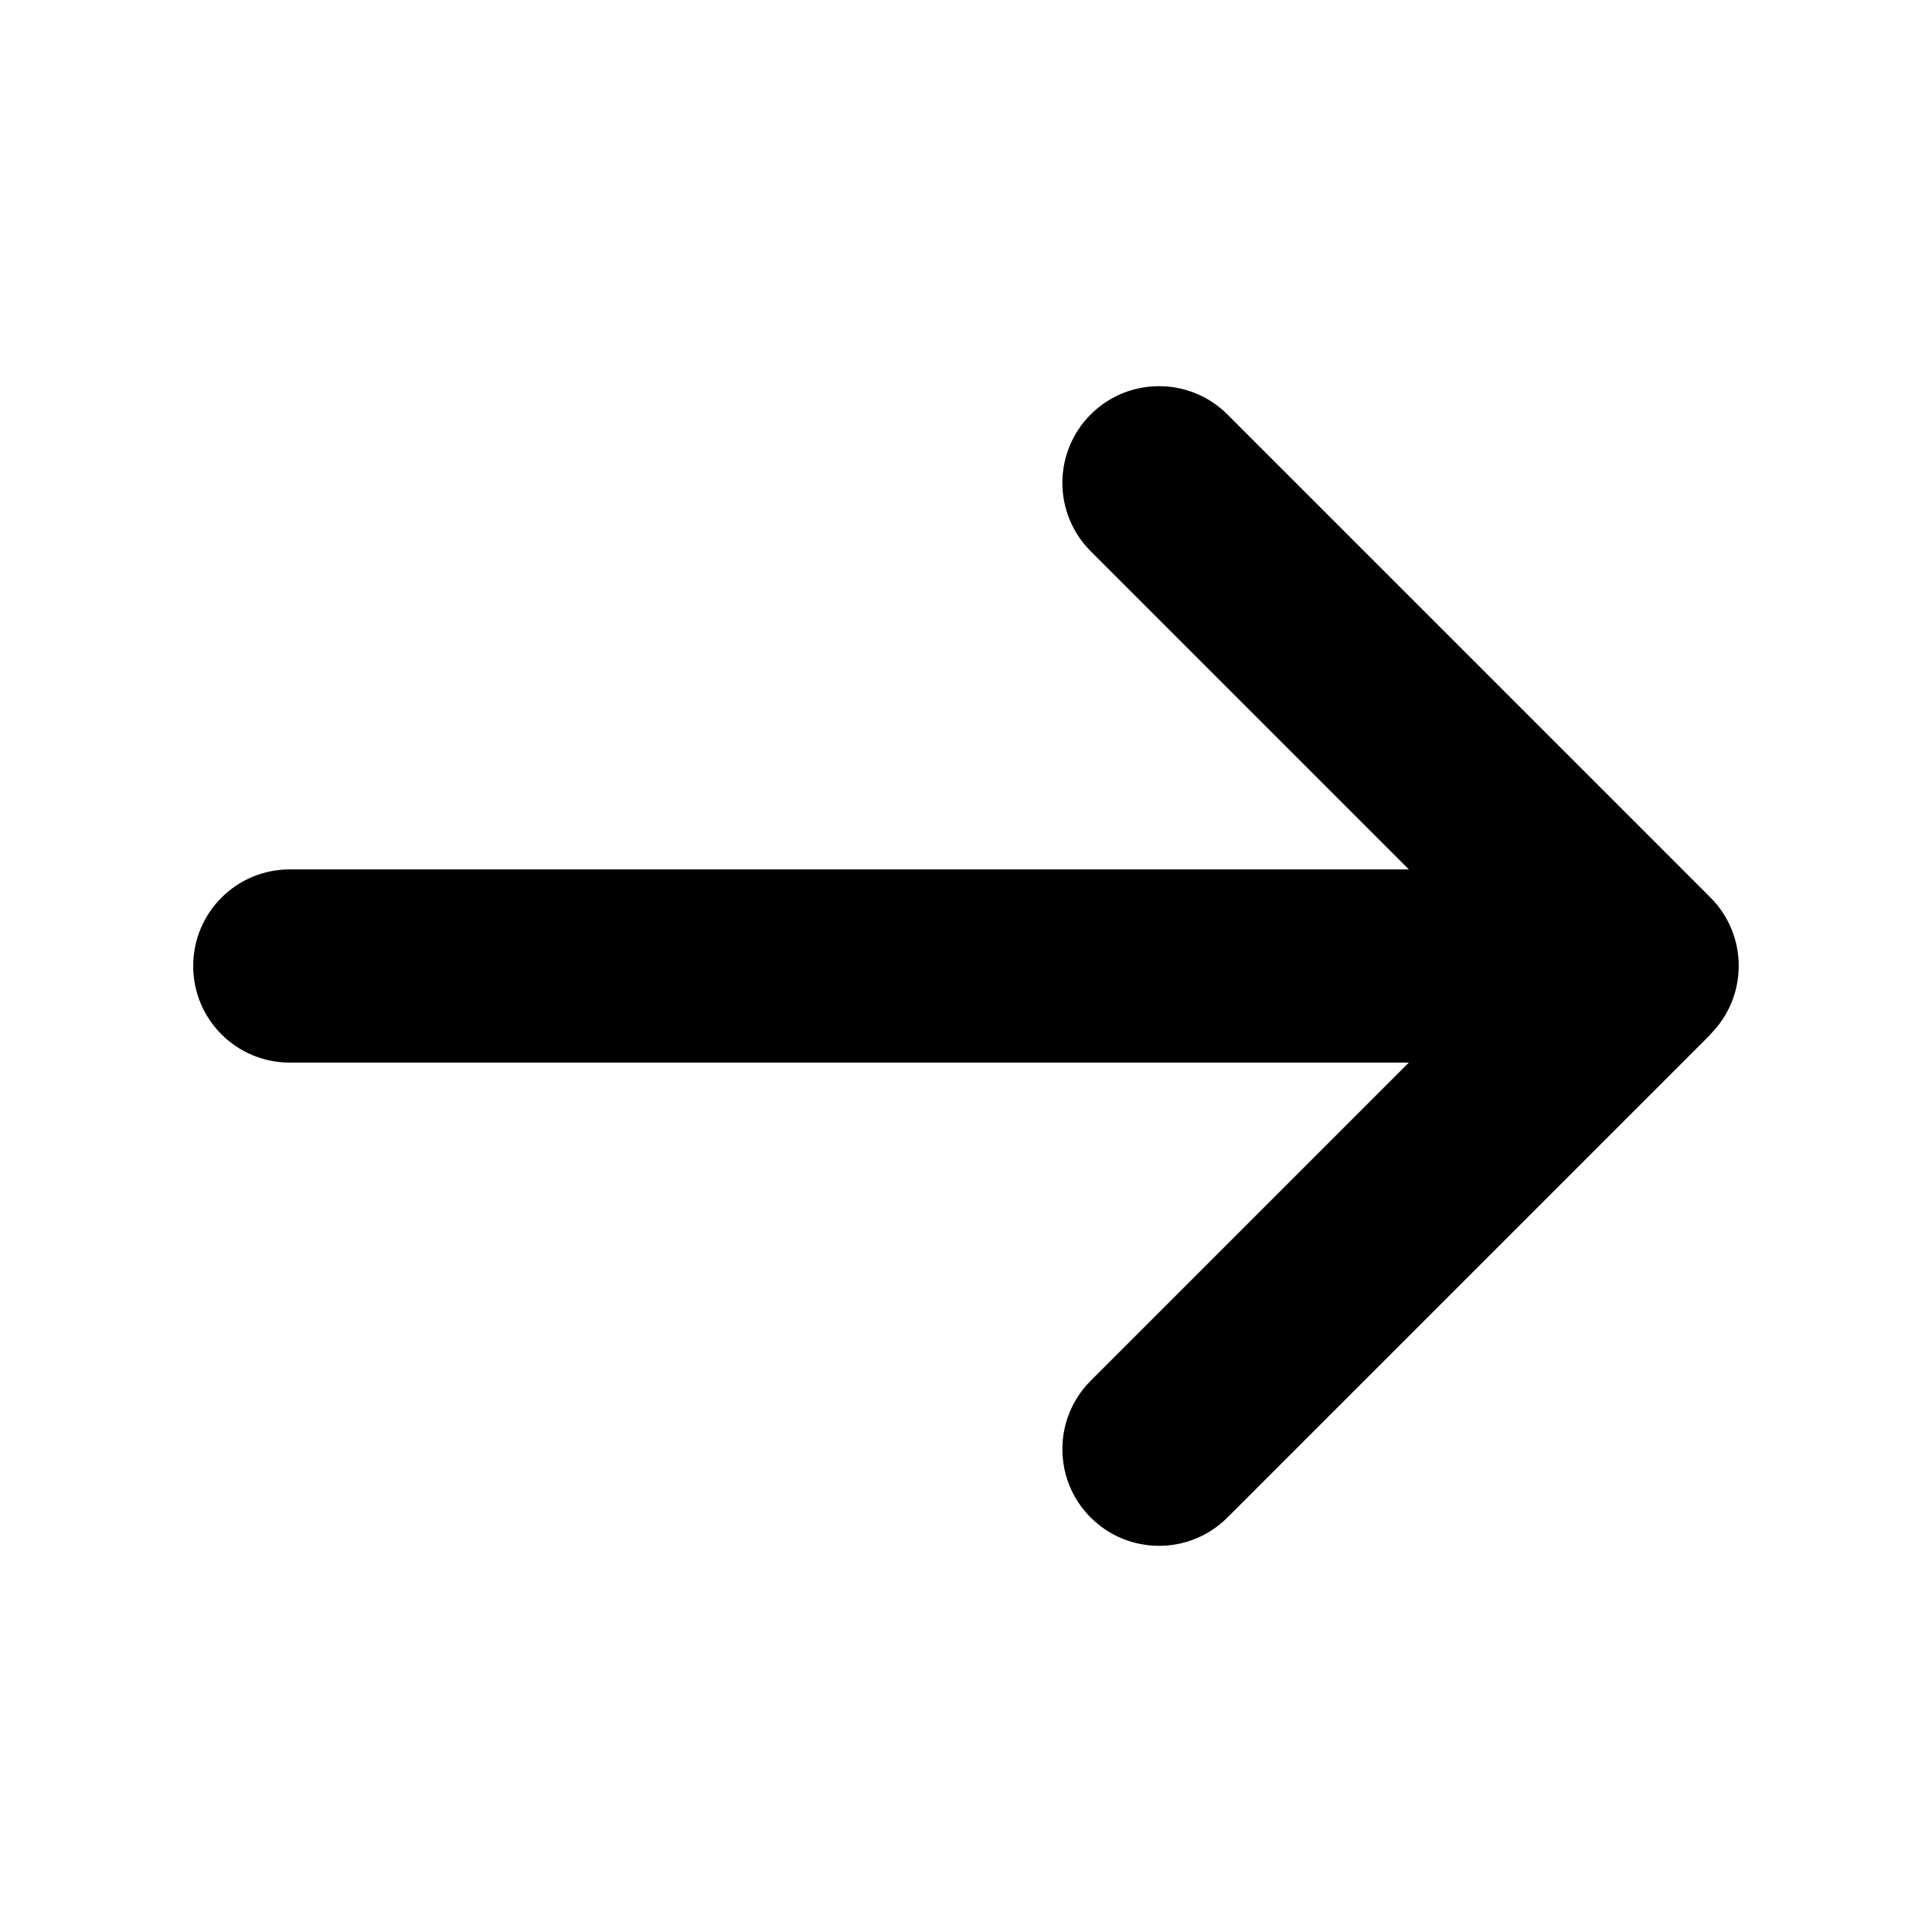
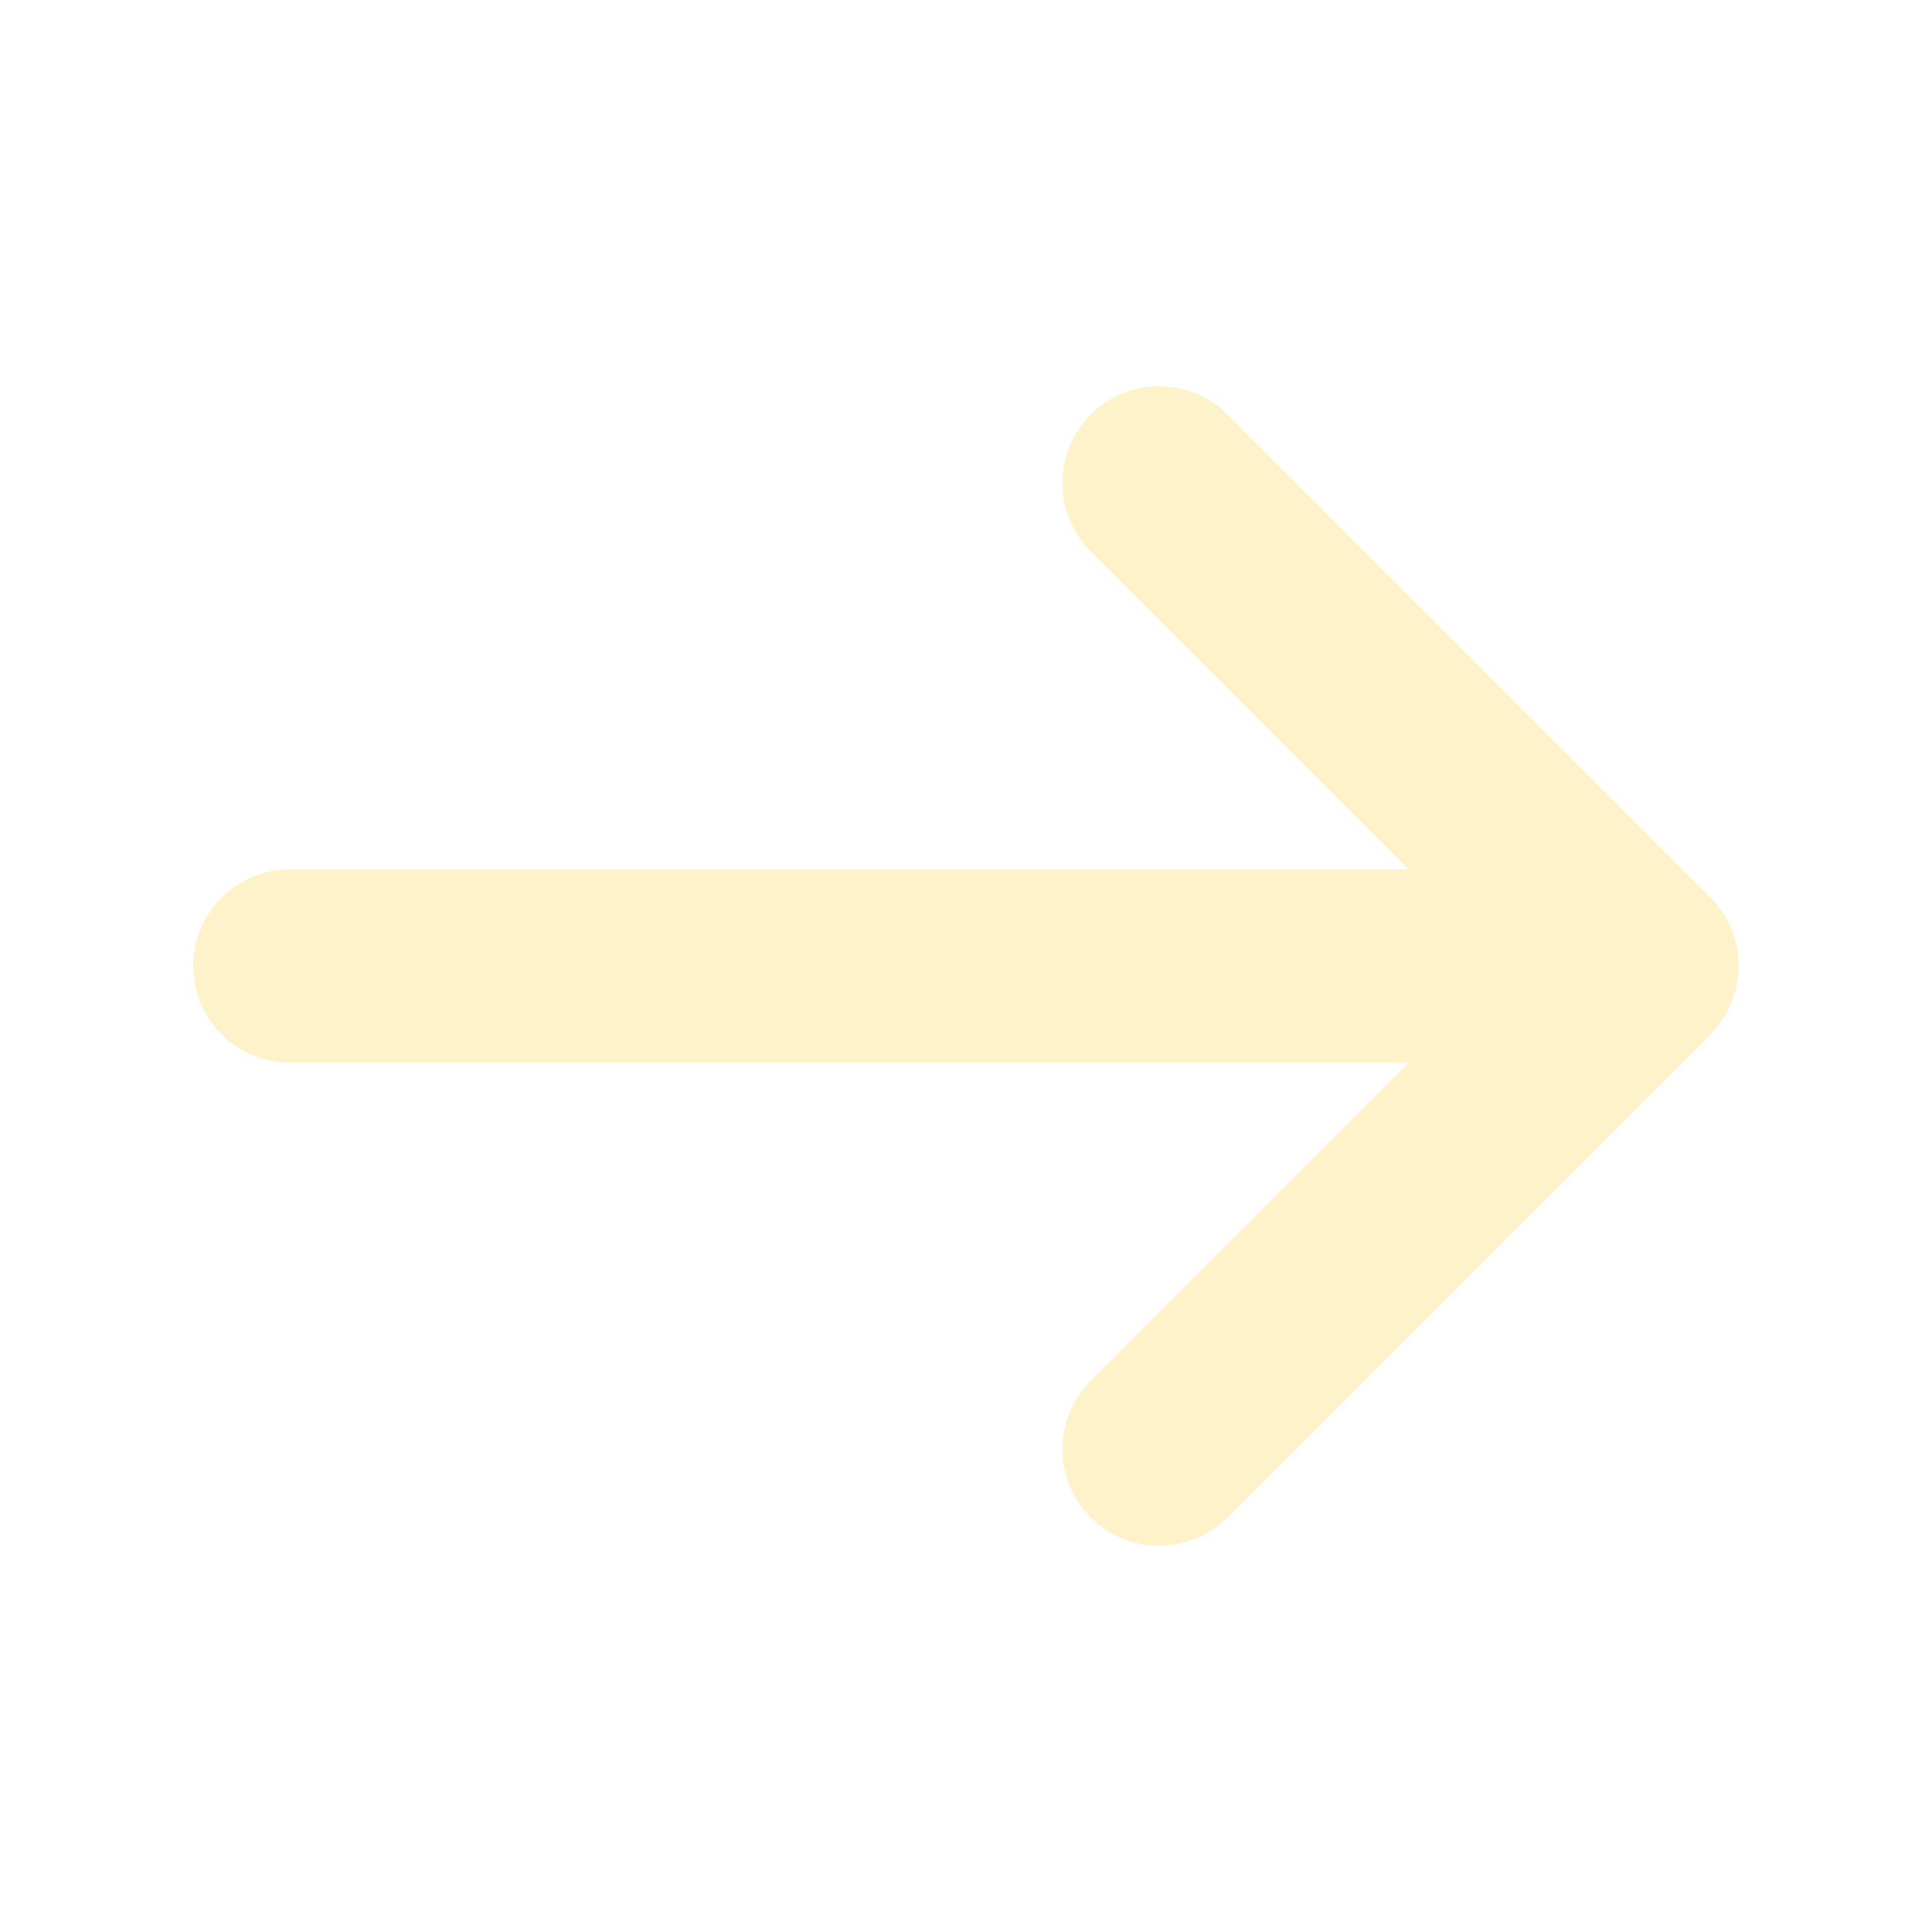
- <svg xmlns="http://www.w3.org/2000/svg" viewBox="0 0 640 640">
+ <svg xmlns="http://www.w3.org/2000/svg" viewBox="0 0 640 640" fill="#FEF2CA">
  <path d="M566.6 342.6C579.1 330.1 579.1 309.8 566.6 297.3L406.6 137.3C394.1 124.8 373.8 124.8 361.3 137.3C348.8 149.8 348.8 170.1 361.3 182.6L466.7 288L96 288C78.3 288 64 302.3 64 320C64 337.7 78.3 352 96 352L466.7 352L361.3 457.4C348.8 469.9 348.8 490.2 361.3 502.7C373.8 515.2 394.1 515.2 406.6 502.7L566.6 342.7z" />
</svg>
